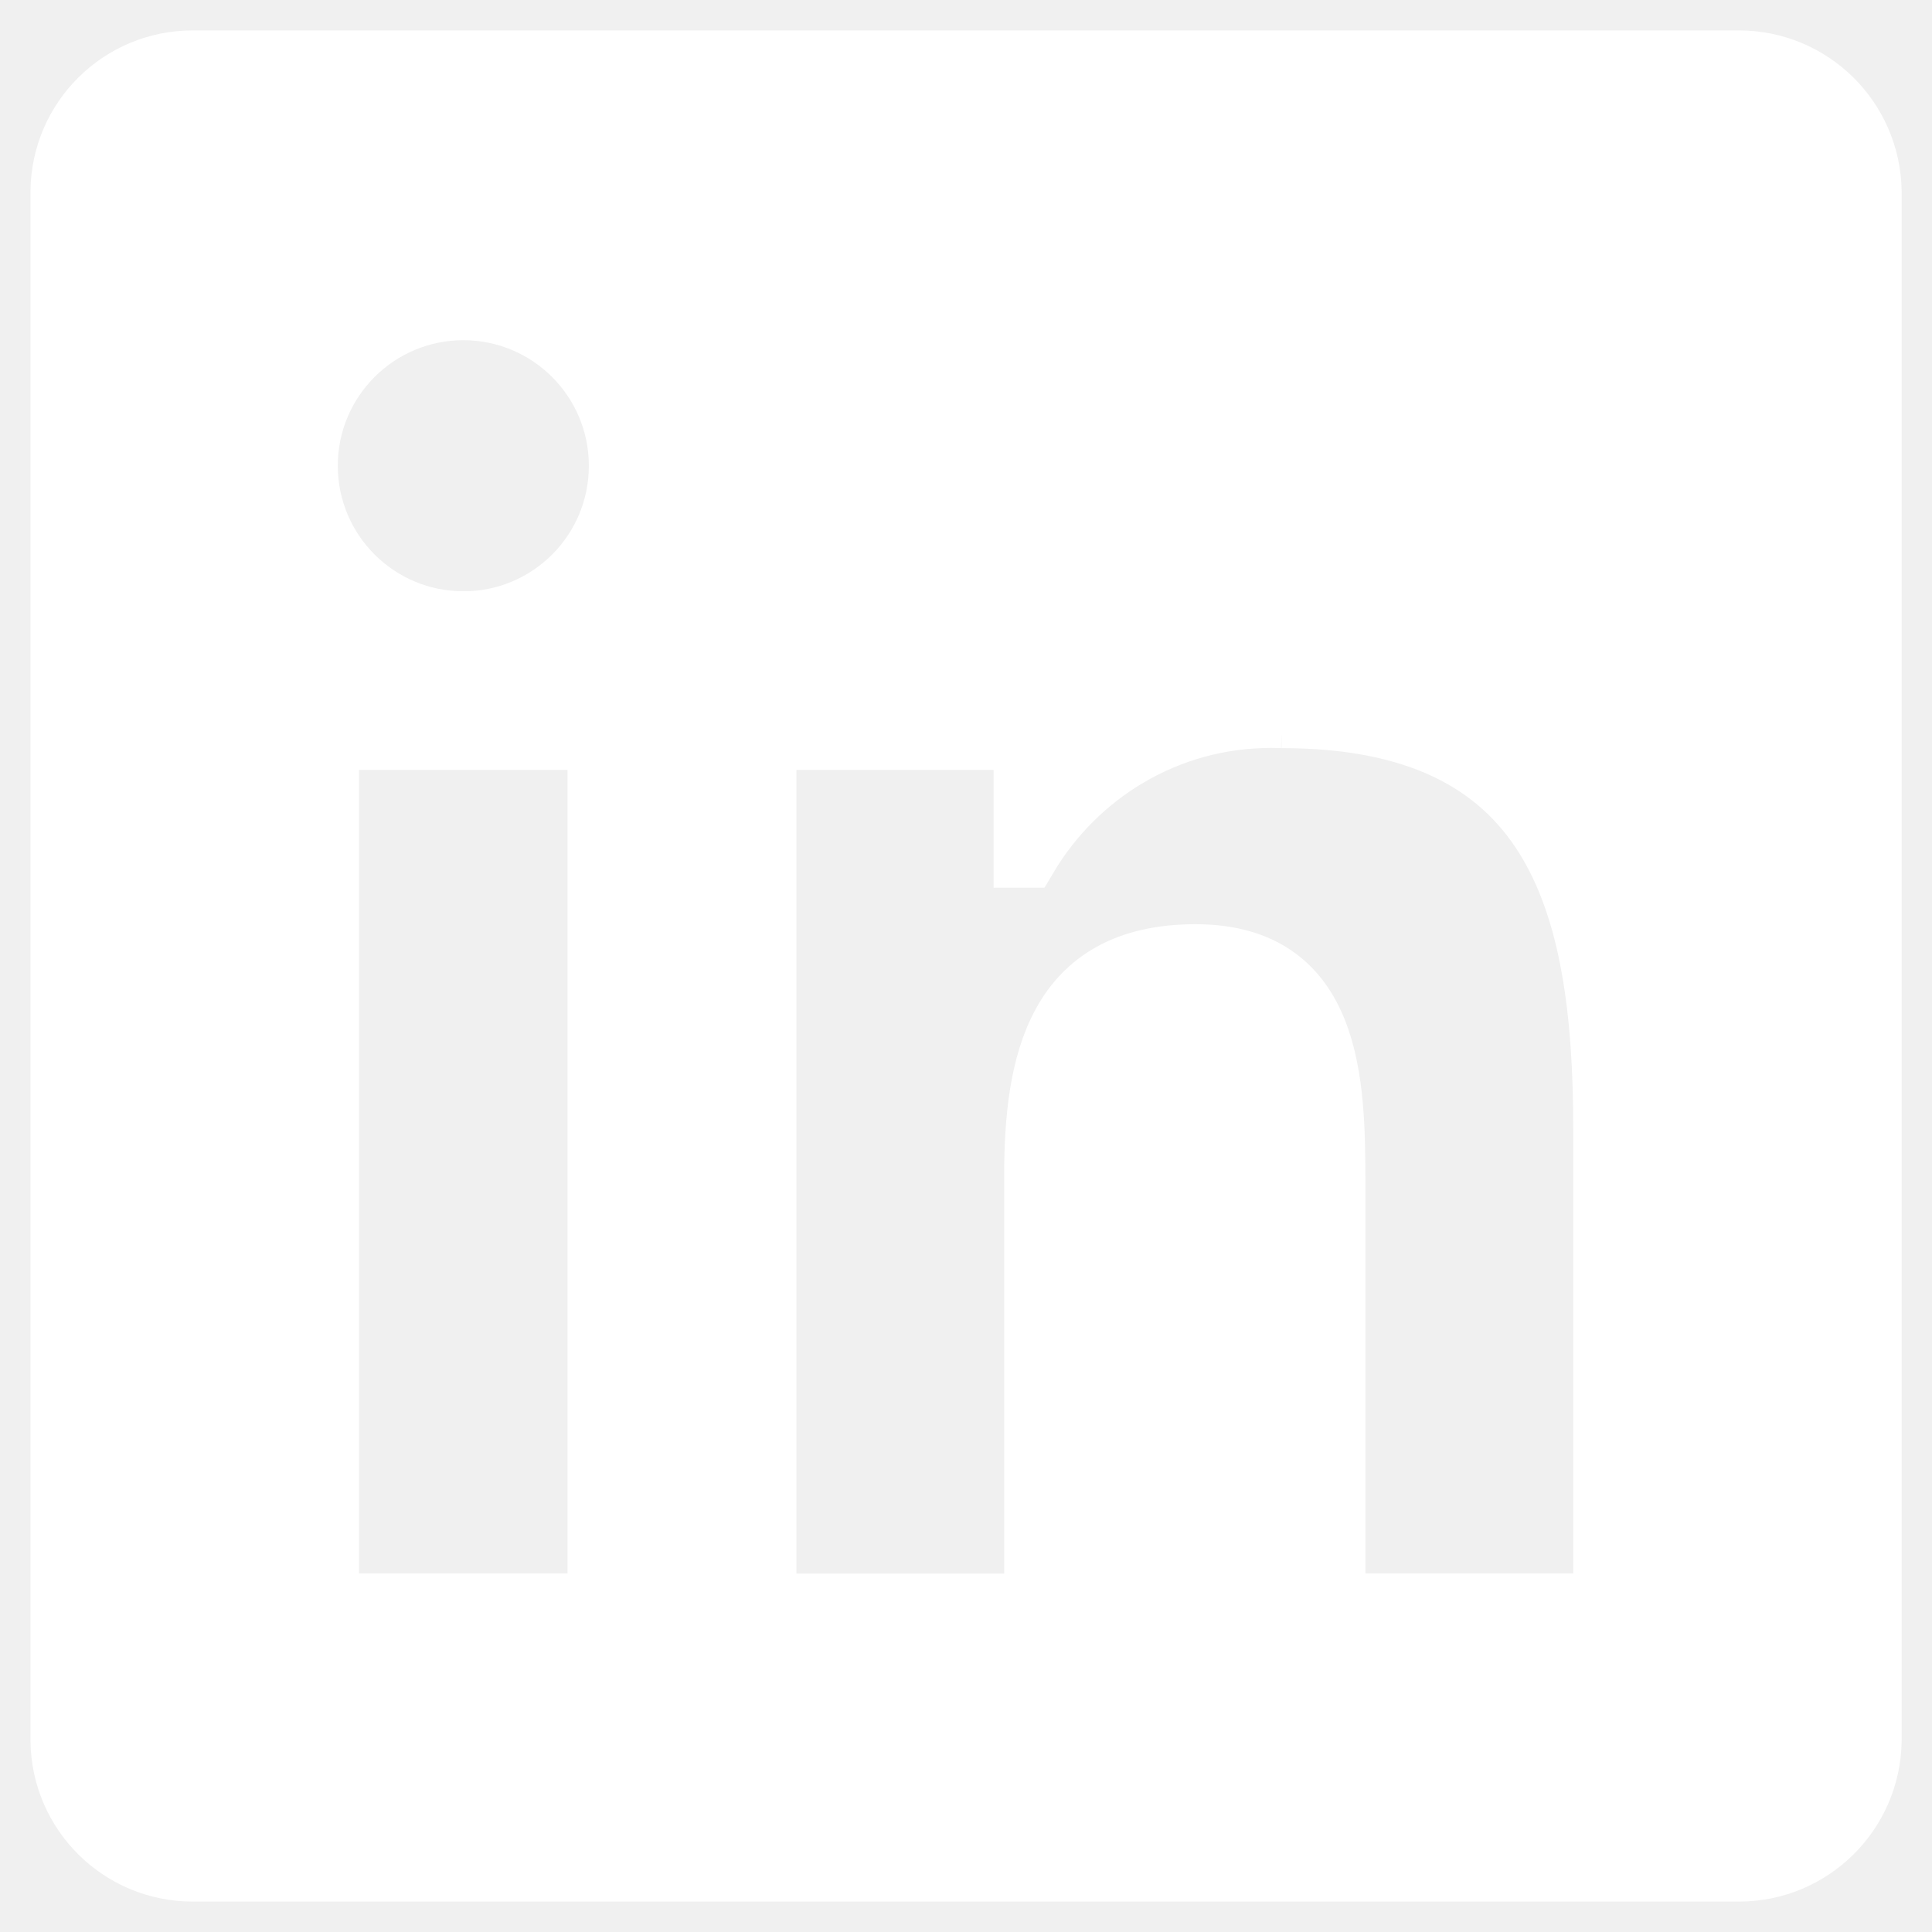
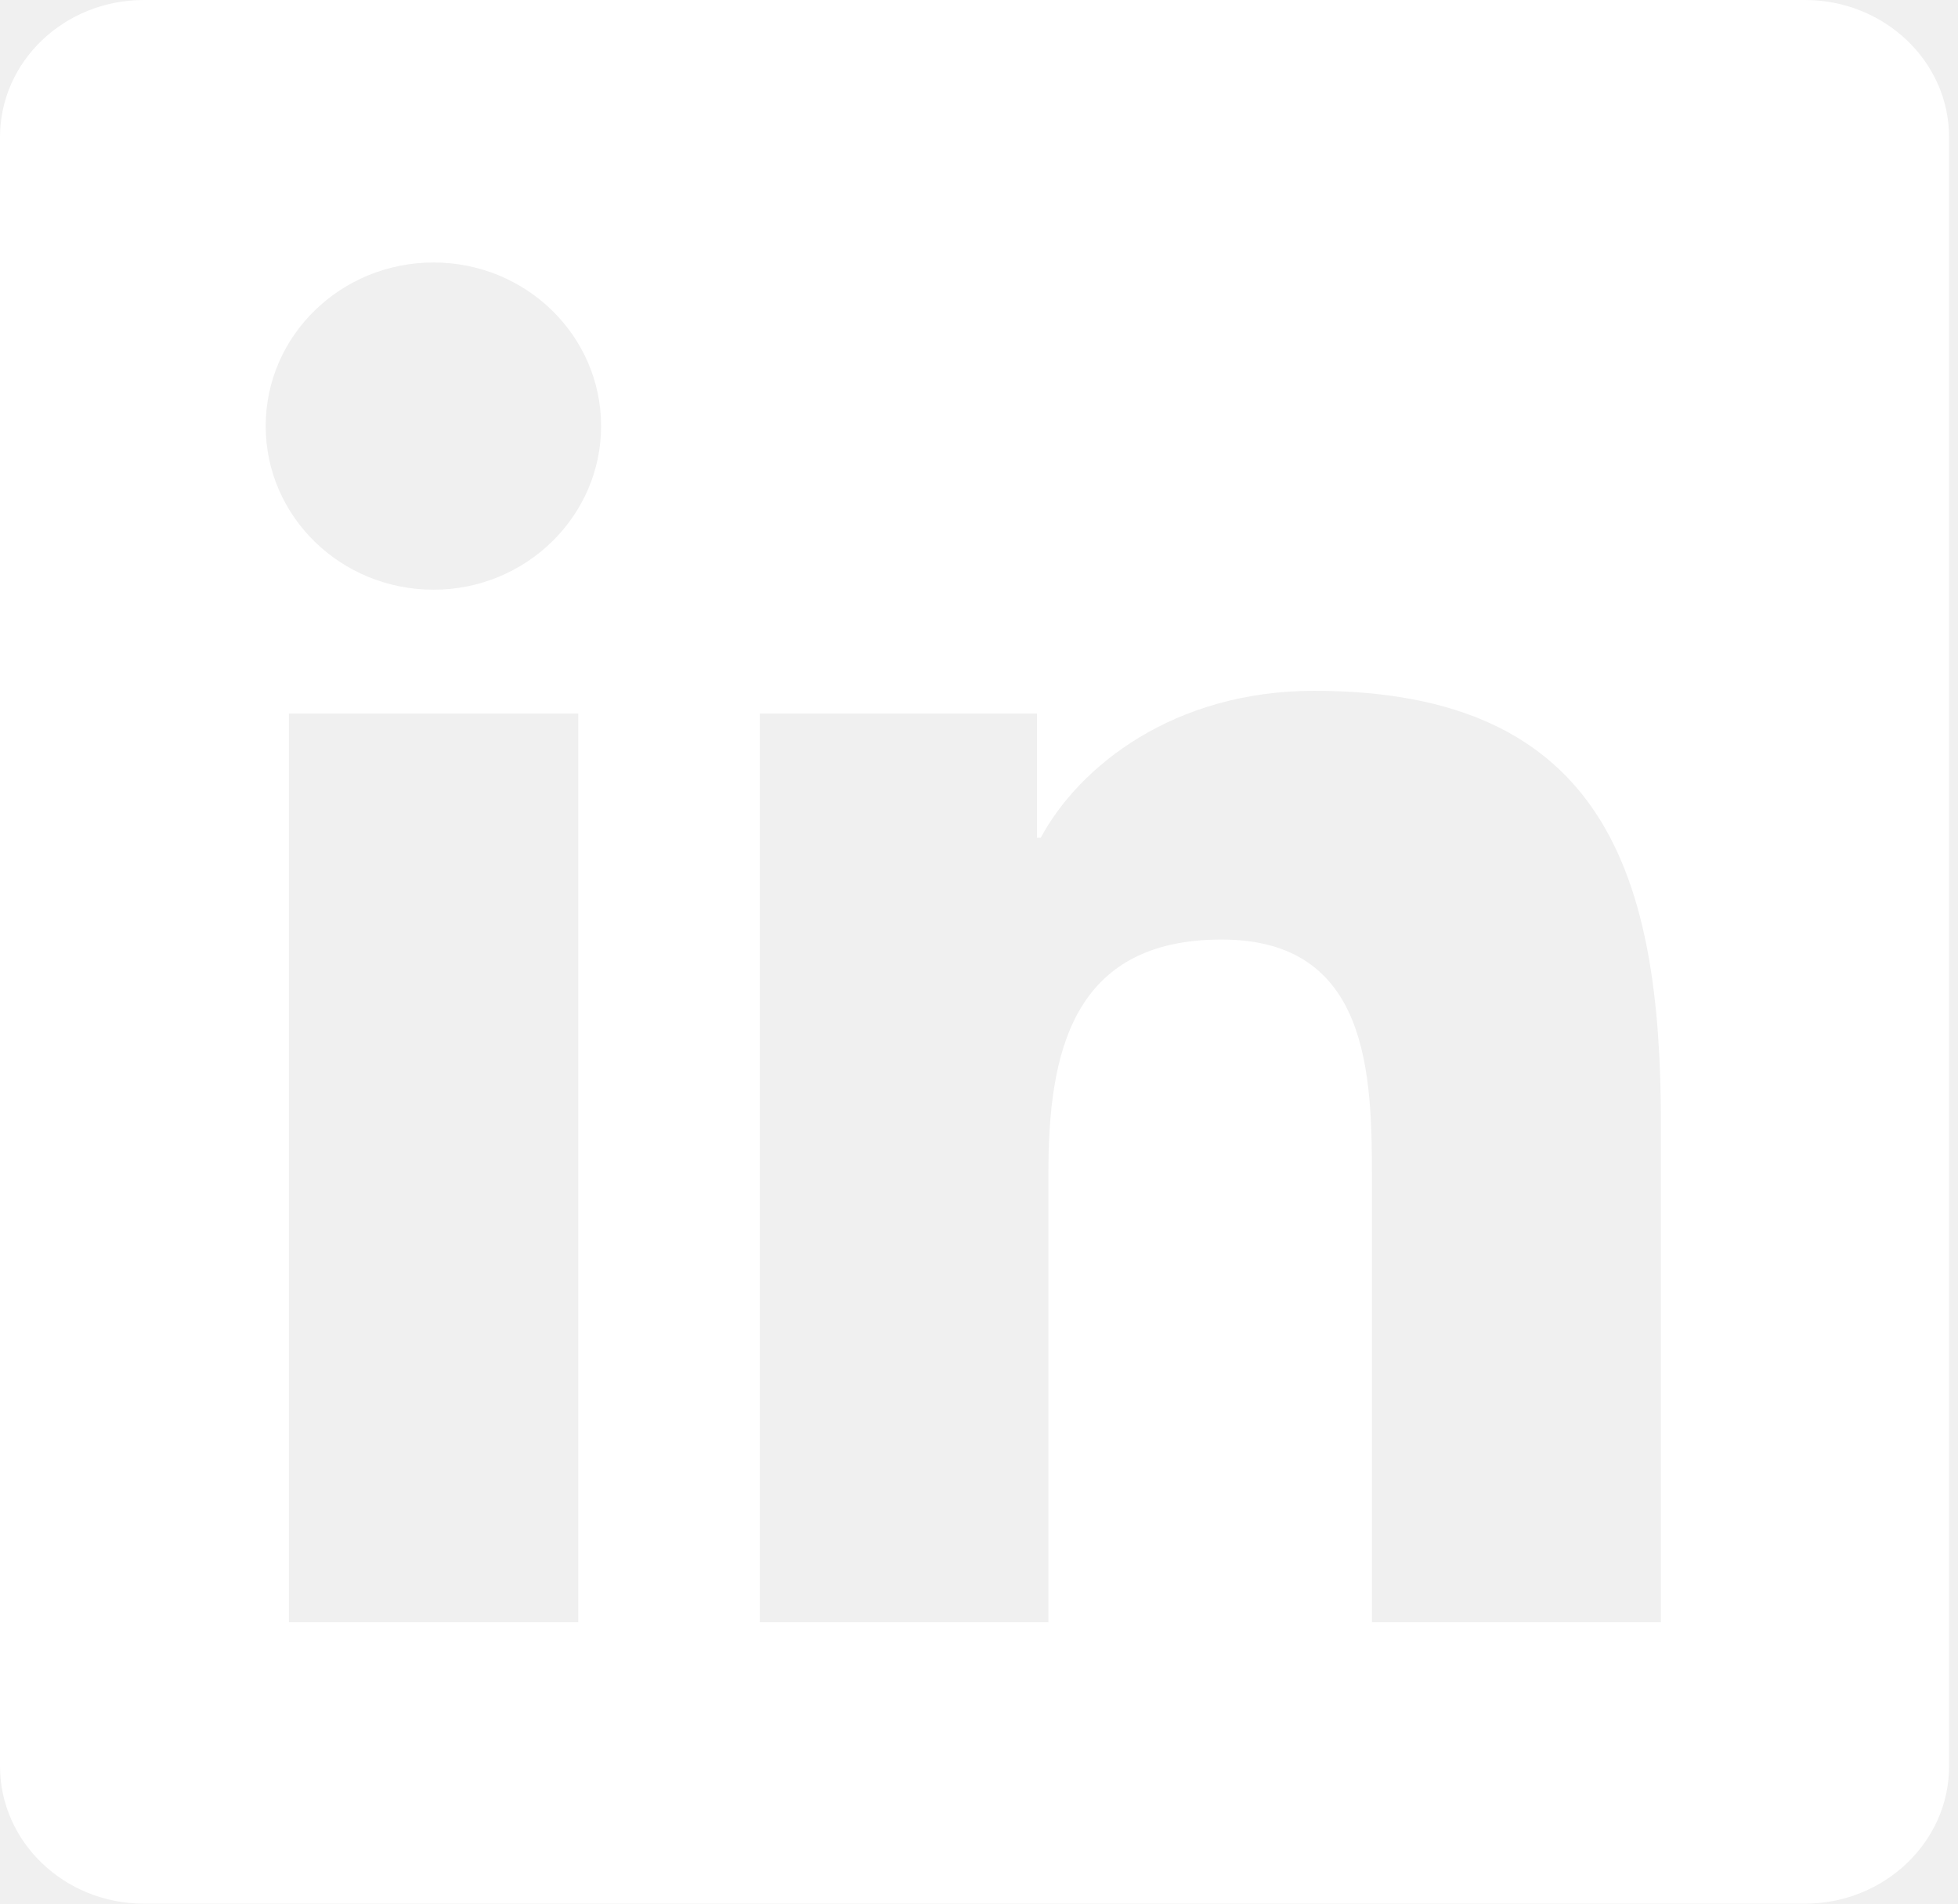
- <svg xmlns="http://www.w3.org/2000/svg" fill="#ffffff" width="800px" height="800px" viewBox="0 0 32 32" version="1.1" stroke="#ffffff">
-   <g id="SVGRepo_bgCarrier" stroke-width="0" />
-   <g id="SVGRepo_tracerCarrier" stroke-linecap="round" stroke-linejoin="round" />
-   <g id="SVGRepo_iconCarrier">
-     <path d="M28.778 1.004h-25.56c-0.008-0-0.017-0-0.027-0-1.199 0-2.172 0.964-2.186 2.159v25.672c0.014 1.196 0.987 2.161 2.186 2.161 0.010 0 0.019-0 0.029-0h25.555c0.008 0 0.018 0 0.028 0 1.2 0 2.175-0.963 2.194-2.159l0-0.002v-25.67c-0.019-1.197-0.994-2.161-2.195-2.161-0.010 0-0.019 0-0.029 0h0.001zM9.9 26.562h-4.454v-14.311h4.454zM7.674 10.293c-1.425 0-2.579-1.155-2.579-2.579s1.155-2.579 2.579-2.579c1.424 0 2.579 1.154 2.579 2.578v0c0 0.001 0 0.002 0 0.004 0 1.423-1.154 2.577-2.577 2.577-0.001 0-0.002 0-0.003 0h0zM26.556 26.562h-4.441v-6.959c0-1.66-0.034-3.795-2.314-3.795-2.316 0-2.669 1.806-2.669 3.673v7.082h-4.441v-14.311h4.266v1.951h0.058c0.828-1.395 2.326-2.315 4.039-2.315 0.061 0 0.121 0.001 0.181 0.003l-0.009-0c4.5 0 5.332 2.962 5.332 6.817v7.855z" />
+ <svg xmlns="http://www.w3.org/2000/svg" width="36" height="35" viewBox="0 0 36 35" fill="none">
+   <g clip-path="url(#clip0_997_2048)">
+     <path d="M33.184 0H2.646C1.183 0 0 1.128 0 2.522V32.471C0 33.865 1.183 35 2.646 35H33.184C34.646 35 35.836 33.865 35.836 32.477V2.522C35.836 1.128 34.646 0 33.184 0ZM10.632 29.825H5.312V13.118H10.632V29.825ZM7.972 10.842C6.264 10.842 4.885 9.495 4.885 7.834C4.885 6.173 6.264 4.826 7.972 4.826C9.673 4.826 11.052 6.173 11.052 7.834C11.052 9.488 9.673 10.842 7.972 10.842ZM30.538 29.825H25.225V21.704C25.225 19.77 25.19 17.274 22.461 17.274C19.696 17.274 19.276 19.387 19.276 21.567V29.825H13.97V13.118H19.066V15.401H19.136C19.843 14.089 21.579 12.701 24.162 12.701C29.544 12.701 30.538 16.16 30.538 20.658V29.825Z" fill="white" />
  </g>
+   <defs>
+     <clipPath id="clip0_997_2048">
+       <rect width="35.836" height="35" fill="white" />
+     </clipPath>
+   </defs>
</svg>
